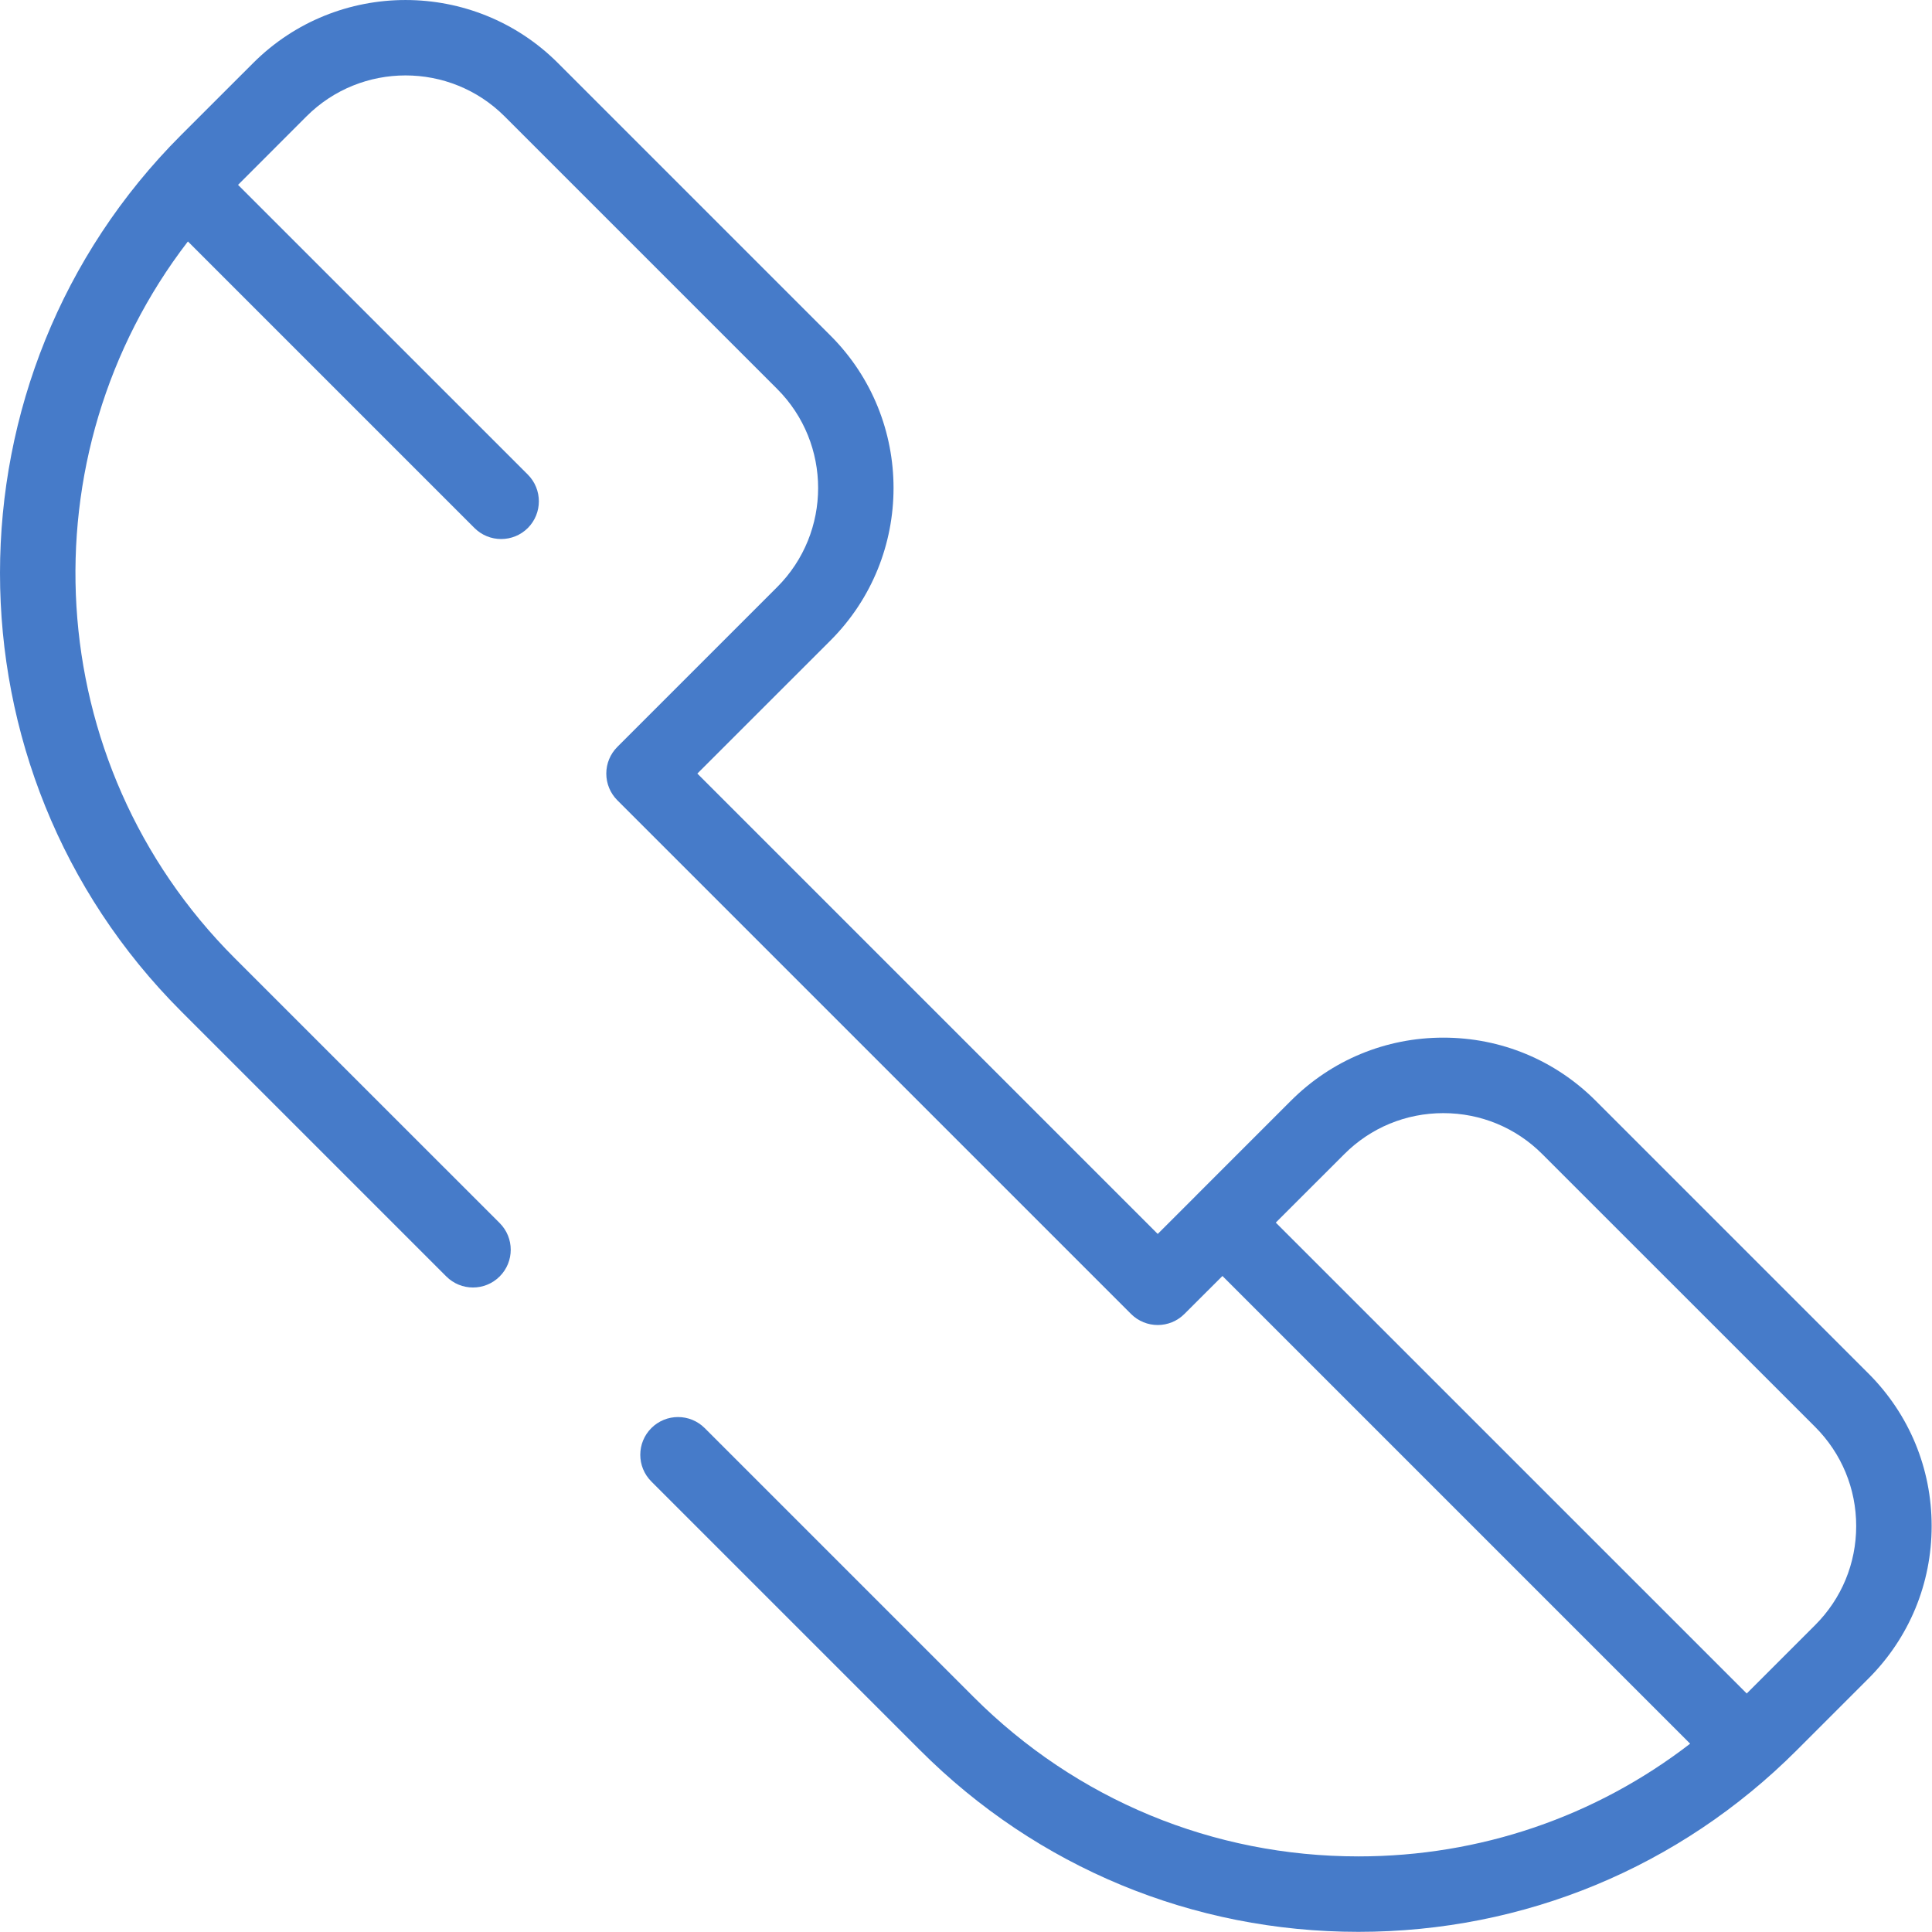
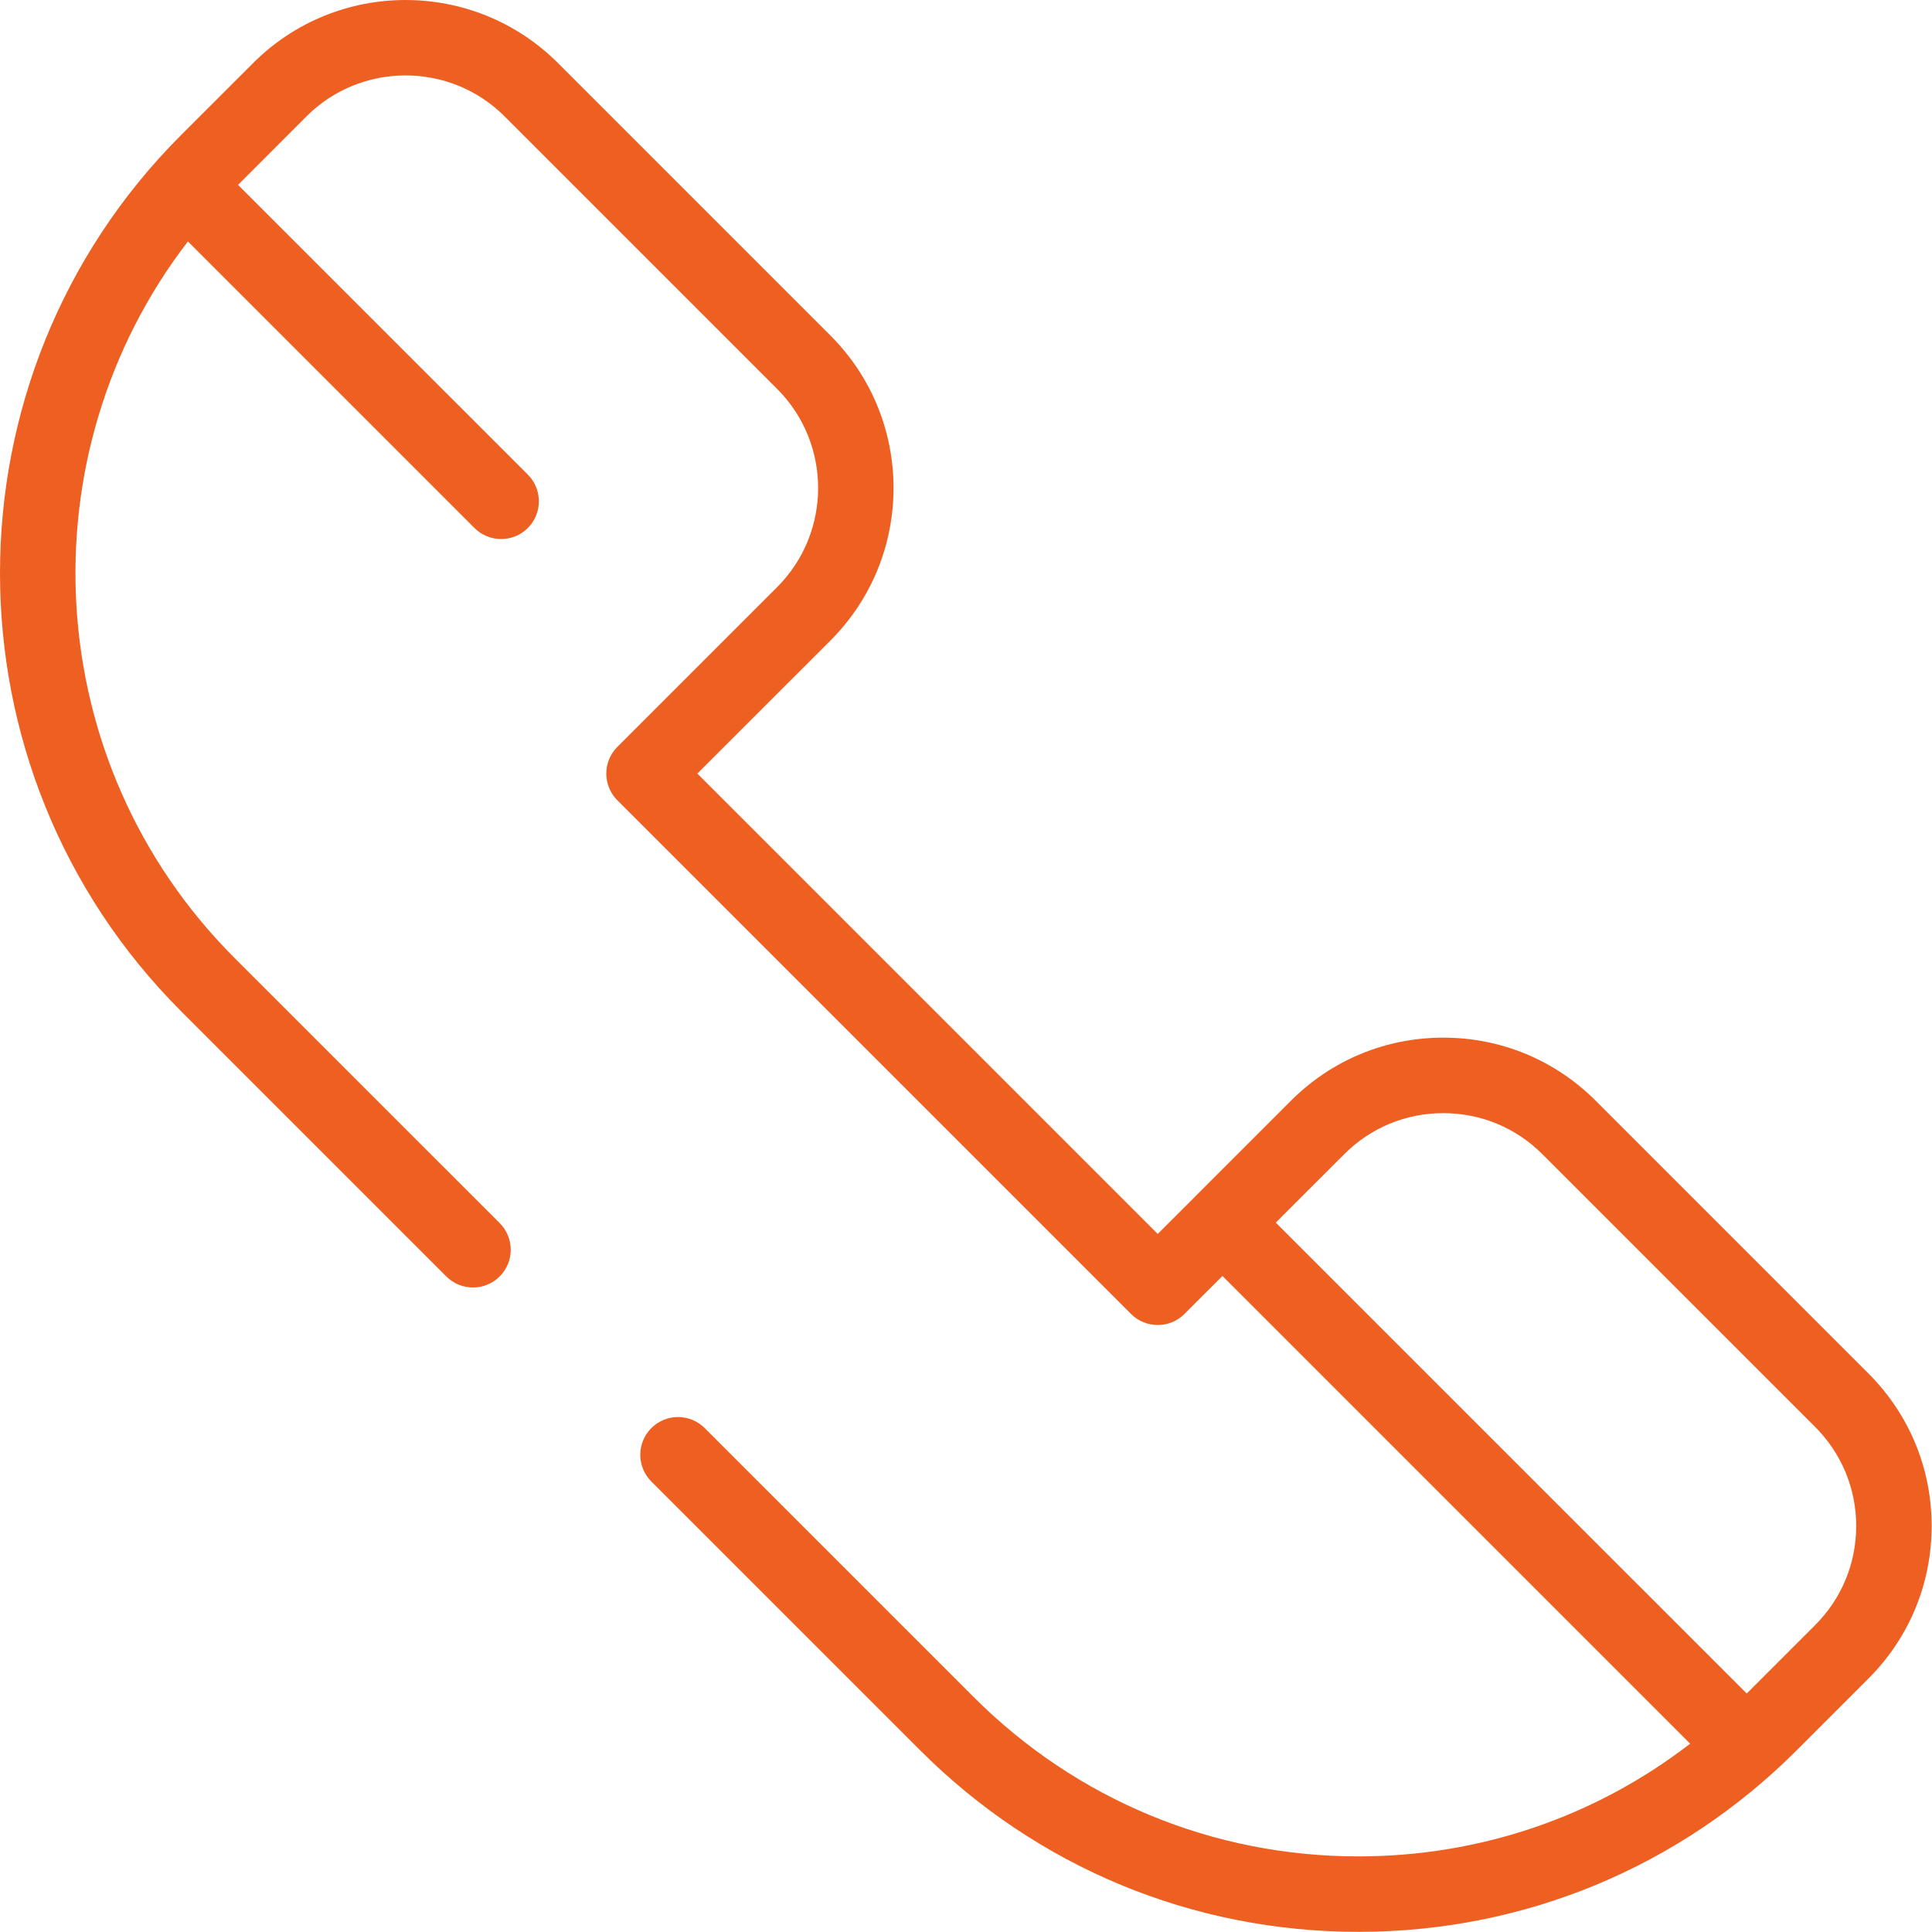
<svg xmlns="http://www.w3.org/2000/svg" width="38" height="38" viewBox="0 0 38 38" fill="none">
-   <path d="M36.752 27.017L31.386 21.651C30.585 20.85 29.521 20.409 28.388 20.409C27.256 20.409 26.191 20.85 25.39 21.651L23.519 23.522C23.519 23.522 23.519 23.522 23.519 23.522C23.519 23.523 23.519 23.523 23.519 23.523L22.771 24.27L13.716 15.215L16.335 12.597C17.988 10.943 17.988 8.254 16.335 6.601L10.974 1.24C9.321 -0.413 6.632 -0.413 4.979 1.24L3.564 2.654C-1.188 7.406 -1.188 15.139 3.564 19.892L8.778 25.106C9.068 25.396 9.538 25.396 9.828 25.106C10.118 24.816 10.118 24.346 9.828 24.056L4.614 18.843C0.773 15.002 0.467 8.944 3.696 4.749L9.332 10.385C9.477 10.53 9.667 10.602 9.857 10.602C10.047 10.602 10.237 10.53 10.382 10.385C10.671 10.095 10.671 9.625 10.382 9.335L4.682 3.636L6.028 2.289C7.102 1.215 8.851 1.215 9.925 2.289L15.286 7.65C16.36 8.724 16.36 10.473 15.286 11.547L12.142 14.691C12.003 14.83 11.925 15.018 11.925 15.215C11.925 15.412 12.003 15.601 12.142 15.74L22.246 25.844C22.536 26.134 23.006 26.134 23.296 25.844L24.044 25.097L33.243 34.296C31.381 35.733 29.109 36.513 26.718 36.513C23.859 36.513 21.171 35.399 19.149 33.377L13.861 28.089C13.571 27.799 13.101 27.799 12.811 28.089C12.521 28.379 12.521 28.849 12.811 29.139L18.099 34.427C20.401 36.729 23.462 37.997 26.718 37.997C29.974 37.997 33.035 36.729 35.338 34.427L36.752 33.013C37.552 32.212 37.993 31.147 37.993 30.015C37.993 28.882 37.552 27.818 36.752 27.017ZM35.702 31.963L34.356 33.309L25.093 24.047L26.44 22.701C26.96 22.18 27.652 21.894 28.388 21.894C29.124 21.894 29.816 22.18 30.336 22.701L35.702 28.066C36.222 28.587 36.509 29.279 36.509 30.015C36.509 30.751 36.222 31.443 35.702 31.963Z" fill="#467BC9" />
+   <path d="M36.752 27.017L31.386 21.651C30.585 20.85 29.521 20.409 28.388 20.409C27.256 20.409 26.191 20.85 25.39 21.651L23.519 23.522C23.519 23.522 23.519 23.522 23.519 23.522C23.519 23.523 23.519 23.523 23.519 23.523L22.771 24.27L13.716 15.215L16.335 12.597C17.988 10.943 17.988 8.254 16.335 6.601L10.974 1.24C9.321 -0.413 6.632 -0.413 4.979 1.24L3.564 2.654C-1.188 7.406 -1.188 15.139 3.564 19.892L8.778 25.106C9.068 25.396 9.538 25.396 9.828 25.106C10.118 24.816 10.118 24.346 9.828 24.056L4.614 18.843C0.773 15.002 0.467 8.944 3.696 4.749L9.332 10.385C9.477 10.53 9.667 10.602 9.857 10.602C10.047 10.602 10.237 10.53 10.382 10.385C10.671 10.095 10.671 9.625 10.382 9.335L4.682 3.636L6.028 2.289C7.102 1.215 8.851 1.215 9.925 2.289L15.286 7.65C16.36 8.724 16.36 10.473 15.286 11.547L12.142 14.691C12.003 14.83 11.925 15.018 11.925 15.215C11.925 15.412 12.003 15.601 12.142 15.74L22.246 25.844C22.536 26.134 23.006 26.134 23.296 25.844L24.044 25.097L33.243 34.296C31.381 35.733 29.109 36.513 26.718 36.513C23.859 36.513 21.171 35.399 19.149 33.377L13.861 28.089C13.571 27.799 13.101 27.799 12.811 28.089C12.521 28.379 12.521 28.849 12.811 29.139L18.099 34.427C20.401 36.729 23.462 37.997 26.718 37.997C29.974 37.997 33.035 36.729 35.338 34.427L36.752 33.013C37.552 32.212 37.993 31.147 37.993 30.015C37.993 28.882 37.552 27.818 36.752 27.017ZM35.702 31.963L34.356 33.309L25.093 24.047L26.44 22.701C26.96 22.18 27.652 21.894 28.388 21.894C29.124 21.894 29.816 22.18 30.336 22.701L35.702 28.066C36.222 28.587 36.509 29.279 36.509 30.015C36.509 30.751 36.222 31.443 35.702 31.963Z" fill="#EE5F22" />
</svg>
